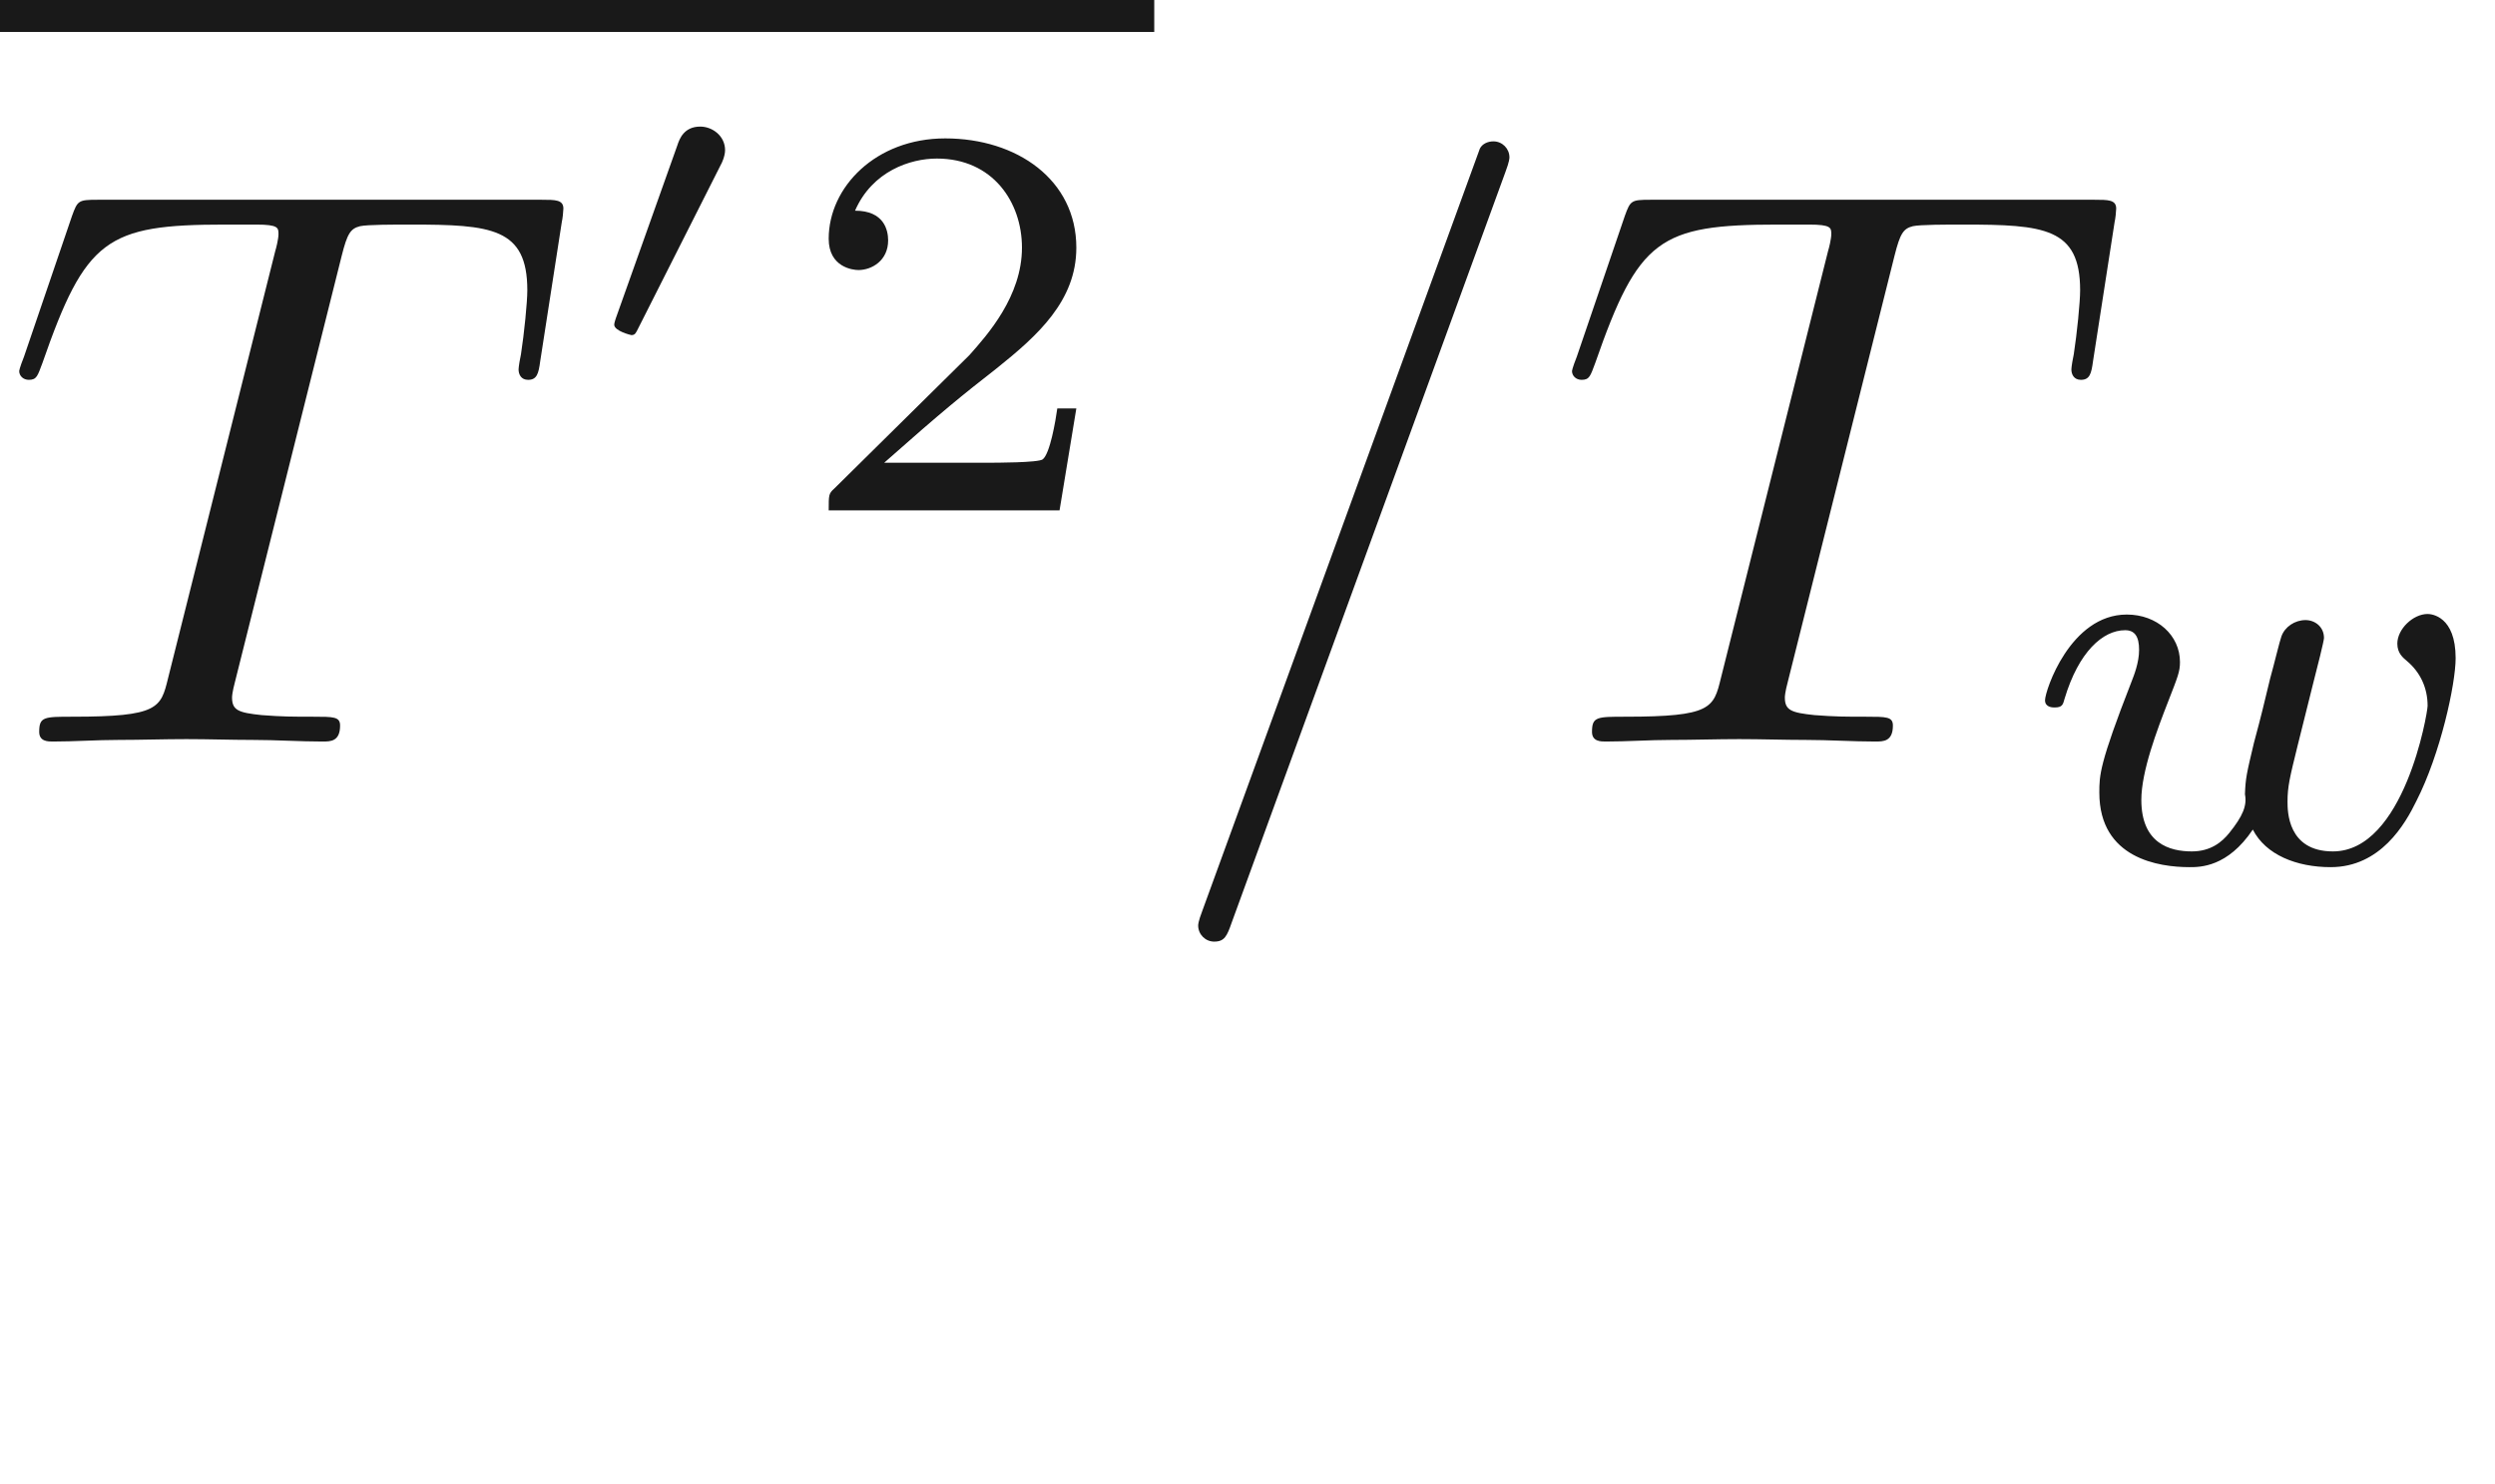
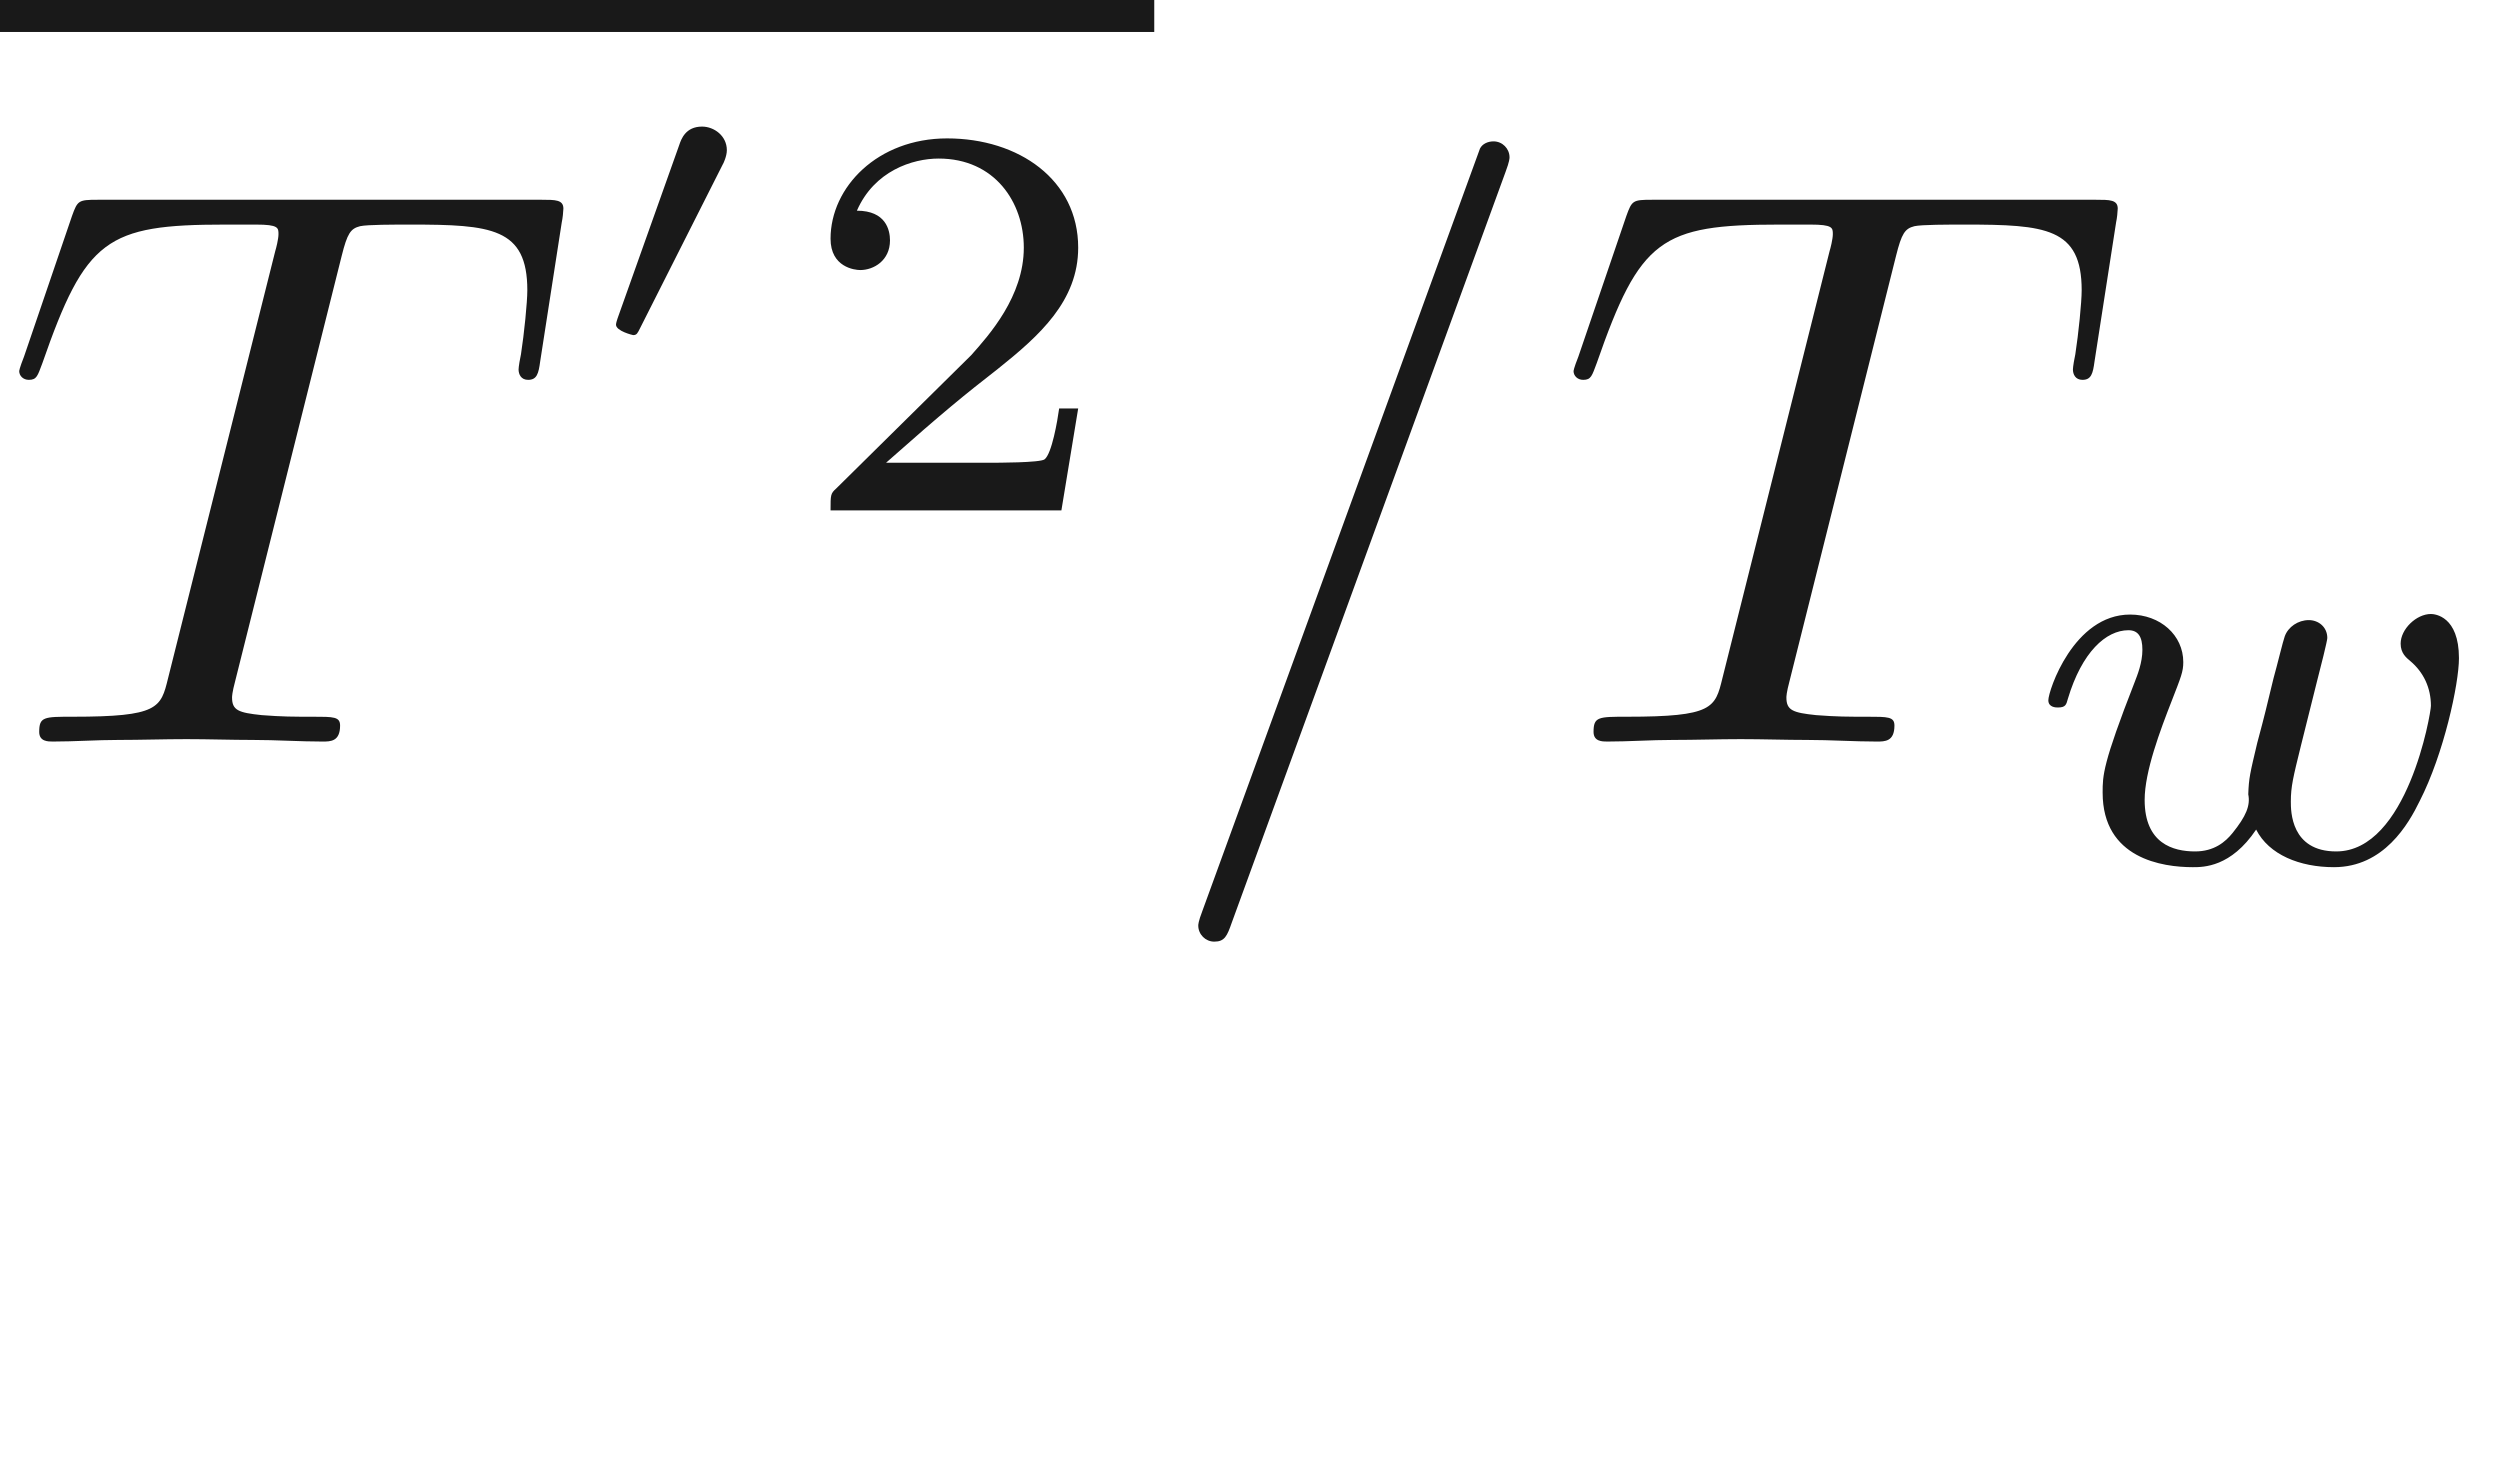
- <svg xmlns="http://www.w3.org/2000/svg" xmlns:ns1="http://github.com/leegao/readme2tex/" xmlns:xlink="http://www.w3.org/1999/xlink" height="18.464pt" ns1:offset="2.4813" version="1.1" viewBox="-52.093 -71.269 31.062 18.464" width="31.062pt">
+ <svg xmlns="http://www.w3.org/2000/svg" xmlns:ns1="http://github.com/leegao/readme2tex/" xmlns:xlink="http://www.w3.org/1999/xlink" height="18.464pt" ns1:offset="2.4906" version="1.1" viewBox="-52.075 -71.269 31.124 18.464" width="31.124pt">
  <defs>
    <path d="M1.793 -2.316C1.798 -2.321 1.843 -2.416 1.843 -2.491C1.843 -2.67 1.684 -2.785 1.534 -2.785C1.33 -2.785 1.275 -2.63 1.25 -2.555L0.483 -0.399C0.463 -0.339 0.463 -0.324 0.463 -0.319C0.463 -0.239 0.672 -0.189 0.677 -0.189C0.722 -0.189 0.732 -0.214 0.762 -0.274L1.793 -2.316Z" id="g0-48" />
-     <path d="M3.318 -0.757C3.357 -0.359 3.626 0.06 4.095 0.06C4.304 0.06 4.912 -0.08 4.912 -0.887V-1.445H4.663V-0.887C4.663 -0.309 4.413 -0.249 4.304 -0.249C3.975 -0.249 3.935 -0.697 3.935 -0.747V-2.74C3.935 -3.158 3.935 -3.547 3.577 -3.915C3.188 -4.304 2.69 -4.463 2.212 -4.463C1.395 -4.463 0.707 -3.995 0.707 -3.337C0.707 -3.039 0.907 -2.869 1.166 -2.869C1.445 -2.869 1.624 -3.068 1.624 -3.328C1.624 -3.447 1.574 -3.776 1.116 -3.786C1.385 -4.135 1.873 -4.244 2.192 -4.244C2.68 -4.244 3.248 -3.856 3.248 -2.969V-2.6C2.74 -2.57 2.042 -2.54 1.415 -2.242C0.667 -1.903 0.418 -1.385 0.418 -0.946C0.418 -0.139 1.385 0.11 2.012 0.11C2.67 0.11 3.128 -0.289 3.318 -0.757ZM3.248 -2.391V-1.395C3.248 -0.448 2.531 -0.11 2.082 -0.11C1.594 -0.11 1.186 -0.458 1.186 -0.956C1.186 -1.504 1.604 -2.331 3.248 -2.391Z" id="g3-97" />
-     <path d="M3.668 -2.225C3.717 -2.413 3.801 -2.748 3.801 -2.783C3.801 -2.922 3.689 -3.006 3.571 -3.006C3.438 -3.006 3.313 -2.922 3.271 -2.803C3.25 -2.748 3.18 -2.455 3.131 -2.28C3.034 -1.883 3.034 -1.869 2.929 -1.478C2.838 -1.095 2.824 -1.039 2.817 -0.837C2.845 -0.697 2.79 -0.565 2.622 -0.356C2.532 -0.244 2.392 -0.126 2.155 -0.126C1.883 -0.126 1.527 -0.223 1.527 -0.767C1.527 -1.123 1.723 -1.639 1.862 -1.995C1.981 -2.301 2.008 -2.364 2.008 -2.483C2.008 -2.817 1.723 -3.075 1.346 -3.075C0.642 -3.075 0.328 -2.127 0.328 -2.008C0.328 -1.918 0.425 -1.918 0.446 -1.918C0.544 -1.918 0.551 -1.953 0.572 -2.029C0.746 -2.608 1.046 -2.88 1.325 -2.88C1.444 -2.88 1.499 -2.803 1.499 -2.636C1.499 -2.476 1.437 -2.322 1.402 -2.232C1.004 -1.213 1.004 -1.074 1.004 -0.858C1.004 -0.035 1.75 0.07 2.127 0.07C2.26 0.07 2.601 0.07 2.915 -0.398C3.075 -0.084 3.459 0.07 3.884 0.07C4.505 0.07 4.812 -0.467 4.951 -0.753C5.251 -1.339 5.44 -2.211 5.44 -2.532C5.44 -3.055 5.14 -3.082 5.091 -3.082C4.91 -3.082 4.714 -2.894 4.714 -2.713C4.714 -2.594 4.784 -2.538 4.833 -2.497C5 -2.357 5.091 -2.162 5.091 -1.939C5.091 -1.848 4.798 -0.126 3.912 -0.126C3.347 -0.126 3.347 -0.628 3.347 -0.746C3.347 -0.934 3.375 -1.046 3.473 -1.444L3.668 -2.225Z" id="g2-119" />
-     <path d="M3.522 -1.269H3.285C3.264 -1.116 3.194 -0.704 3.103 -0.635C3.048 -0.593 2.511 -0.593 2.413 -0.593H1.13C1.862 -1.241 2.106 -1.437 2.525 -1.764C3.041 -2.176 3.522 -2.608 3.522 -3.271C3.522 -4.115 2.783 -4.631 1.89 -4.631C1.025 -4.631 0.439 -4.024 0.439 -3.382C0.439 -3.027 0.739 -2.992 0.809 -2.992C0.976 -2.992 1.179 -3.11 1.179 -3.361C1.179 -3.487 1.13 -3.731 0.767 -3.731C0.983 -4.226 1.458 -4.38 1.785 -4.38C2.483 -4.38 2.845 -3.836 2.845 -3.271C2.845 -2.664 2.413 -2.183 2.19 -1.932L0.509 -0.272C0.439 -0.209 0.439 -0.195 0.439 0H3.313L3.522 -1.269Z" id="g4-50" />
    <path d="M4.374 -7.093C4.423 -7.223 4.423 -7.263 4.423 -7.273C4.423 -7.382 4.334 -7.472 4.224 -7.472C4.154 -7.472 4.085 -7.442 4.055 -7.382L0.598 2.112C0.548 2.242 0.548 2.281 0.548 2.291C0.548 2.401 0.638 2.491 0.747 2.491C0.877 2.491 0.907 2.421 0.966 2.252L4.374 -7.093Z" id="g1-61" />
    <path d="M4.254 -6.047C4.324 -6.326 4.364 -6.386 4.483 -6.416C4.573 -6.436 4.902 -6.436 5.111 -6.436C6.117 -6.436 6.565 -6.396 6.565 -5.619C6.565 -5.469 6.526 -5.081 6.486 -4.822C6.476 -4.782 6.456 -4.663 6.456 -4.633C6.456 -4.573 6.486 -4.503 6.575 -4.503C6.685 -4.503 6.705 -4.583 6.725 -4.732L6.994 -6.466C7.004 -6.506 7.014 -6.605 7.014 -6.635C7.014 -6.745 6.914 -6.745 6.745 -6.745H1.215C0.976 -6.745 0.966 -6.735 0.897 -6.545L0.299 -4.792C0.289 -4.772 0.239 -4.633 0.239 -4.613C0.239 -4.553 0.289 -4.503 0.359 -4.503C0.458 -4.503 0.468 -4.553 0.528 -4.712C1.066 -6.257 1.325 -6.436 2.8 -6.436H3.188C3.467 -6.436 3.467 -6.396 3.467 -6.316C3.467 -6.257 3.437 -6.137 3.427 -6.107L2.092 -0.787C2.002 -0.418 1.973 -0.309 0.907 -0.309C0.548 -0.309 0.488 -0.309 0.488 -0.12C0.488 0 0.598 0 0.658 0C0.927 0 1.205 -0.02 1.474 -0.02C1.753 -0.02 2.042 -0.03 2.321 -0.03S2.879 -0.02 3.148 -0.02C3.437 -0.02 3.736 0 4.015 0C4.115 0 4.234 0 4.234 -0.199C4.234 -0.309 4.154 -0.309 3.895 -0.309C3.646 -0.309 3.517 -0.309 3.258 -0.329C2.969 -0.359 2.889 -0.389 2.889 -0.548C2.889 -0.558 2.889 -0.608 2.929 -0.757L4.254 -6.047Z" id="g1-84" />
+     <path d="M3.318 -0.757C3.357 -0.359 3.626 0.06 4.095 0.06C4.304 0.06 4.912 -0.08 4.912 -0.887V-1.445H4.663V-0.887C4.663 -0.309 4.413 -0.249 4.304 -0.249C3.975 -0.249 3.935 -0.697 3.935 -0.747V-2.74C3.935 -3.158 3.935 -3.547 3.577 -3.915C3.188 -4.304 2.69 -4.463 2.212 -4.463C1.395 -4.463 0.707 -3.995 0.707 -3.337C0.707 -3.039 0.907 -2.869 1.166 -2.869C1.445 -2.869 1.624 -3.068 1.624 -3.328C1.624 -3.447 1.574 -3.776 1.116 -3.786C1.385 -4.135 1.873 -4.244 2.192 -4.244C2.68 -4.244 3.248 -3.856 3.248 -2.969V-2.6C2.74 -2.57 2.042 -2.54 1.415 -2.242C0.667 -1.903 0.418 -1.385 0.418 -0.946C0.418 -0.139 1.385 0.11 2.012 0.11C2.67 0.11 3.128 -0.289 3.318 -0.757ZM3.248 -2.391V-1.395C3.248 -0.448 2.531 -0.11 2.082 -0.11C1.594 -0.11 1.186 -0.458 1.186 -0.956C1.186 -1.504 1.604 -2.331 3.248 -2.391Z" id="g3-97" />
+     <path d="M3.522 -1.269H3.285C3.264 -1.116 3.194 -0.704 3.103 -0.635C3.048 -0.593 2.511 -0.593 2.413 -0.593H1.13C1.862 -1.241 2.106 -1.437 2.525 -1.764C3.041 -2.176 3.522 -2.608 3.522 -3.271C3.522 -4.115 2.783 -4.631 1.89 -4.631C1.025 -4.631 0.439 -4.024 0.439 -3.382C0.439 -3.027 0.739 -2.992 0.809 -2.992C0.976 -2.992 1.179 -3.11 1.179 -3.361C1.179 -3.487 1.13 -3.731 0.767 -3.731C0.983 -4.226 1.458 -4.38 1.785 -4.38C2.483 -4.38 2.845 -3.836 2.845 -3.271C2.845 -2.664 2.413 -2.183 2.19 -1.932L0.509 -0.272C0.439 -0.209 0.439 -0.195 0.439 0H3.313L3.522 -1.269Z" id="g4-50" />
+     <path d="M3.668 -2.225C3.717 -2.413 3.801 -2.748 3.801 -2.783C3.801 -2.922 3.689 -3.006 3.571 -3.006C3.438 -3.006 3.313 -2.922 3.271 -2.803C3.25 -2.748 3.18 -2.455 3.131 -2.28C3.034 -1.883 3.034 -1.869 2.929 -1.478C2.838 -1.095 2.824 -1.039 2.817 -0.837C2.845 -0.697 2.79 -0.565 2.622 -0.356C2.532 -0.244 2.392 -0.126 2.155 -0.126C1.883 -0.126 1.527 -0.223 1.527 -0.767C1.527 -1.123 1.723 -1.639 1.862 -1.995C1.981 -2.301 2.008 -2.364 2.008 -2.483C2.008 -2.817 1.723 -3.075 1.346 -3.075C0.642 -3.075 0.328 -2.127 0.328 -2.008C0.328 -1.918 0.425 -1.918 0.446 -1.918C0.544 -1.918 0.551 -1.953 0.572 -2.029C0.746 -2.608 1.046 -2.88 1.325 -2.88C1.444 -2.88 1.499 -2.803 1.499 -2.636C1.499 -2.476 1.437 -2.322 1.402 -2.232C1.004 -1.213 1.004 -1.074 1.004 -0.858C1.004 -0.035 1.75 0.07 2.127 0.07C2.26 0.07 2.601 0.07 2.915 -0.398C3.075 -0.084 3.459 0.07 3.884 0.07C4.505 0.07 4.812 -0.467 4.951 -0.753C5.251 -1.339 5.44 -2.211 5.44 -2.532C5.44 -3.055 5.14 -3.082 5.091 -3.082C4.91 -3.082 4.714 -2.894 4.714 -2.713C4.714 -2.594 4.784 -2.538 4.833 -2.497C5 -2.357 5.091 -2.162 5.091 -1.939C5.091 -1.848 4.798 -0.126 3.912 -0.126C3.347 -0.126 3.347 -0.628 3.347 -0.746C3.347 -0.934 3.375 -1.046 3.473 -1.444L3.668 -2.225Z" id="g2-119" />
  </defs>
  <g fill-opacity="0.9" id="page1">
-     <rect height="0.398" width="14.37" x="-52.093" y="-71.269" />
-     <use x="-52.093" y="-62.037" xlink:href="#g1-84" />
-     <use x="-44.909" y="-66.908" xlink:href="#g0-48" />
-     <use x="-42.215" y="-64.915" xlink:href="#g4-50" />
-     <use x="-37.724" y="-62.037" xlink:href="#g1-61" />
-     <use x="-32.761" y="-62.037" xlink:href="#g1-84" />
-     <use x="-26.961" y="-60.543" xlink:href="#g2-119" />
+     <rect height="0.398" width="14.37" x="-52.075" y="-71.269" />
+     <use x="-52.075" y="-62.037" xlink:href="#g1-84" />
+     <use x="-44.869" y="-66.908" xlink:href="#g0-48" />
+     <use x="-42.174" y="-64.915" xlink:href="#g4-50" />
+     <use x="-37.705" y="-62.037" xlink:href="#g1-61" />
+     <use x="-32.724" y="-62.037" xlink:href="#g1-84" />
+     <use x="-26.902" y="-60.543" xlink:href="#g2-119" />
  </g>
</svg>
